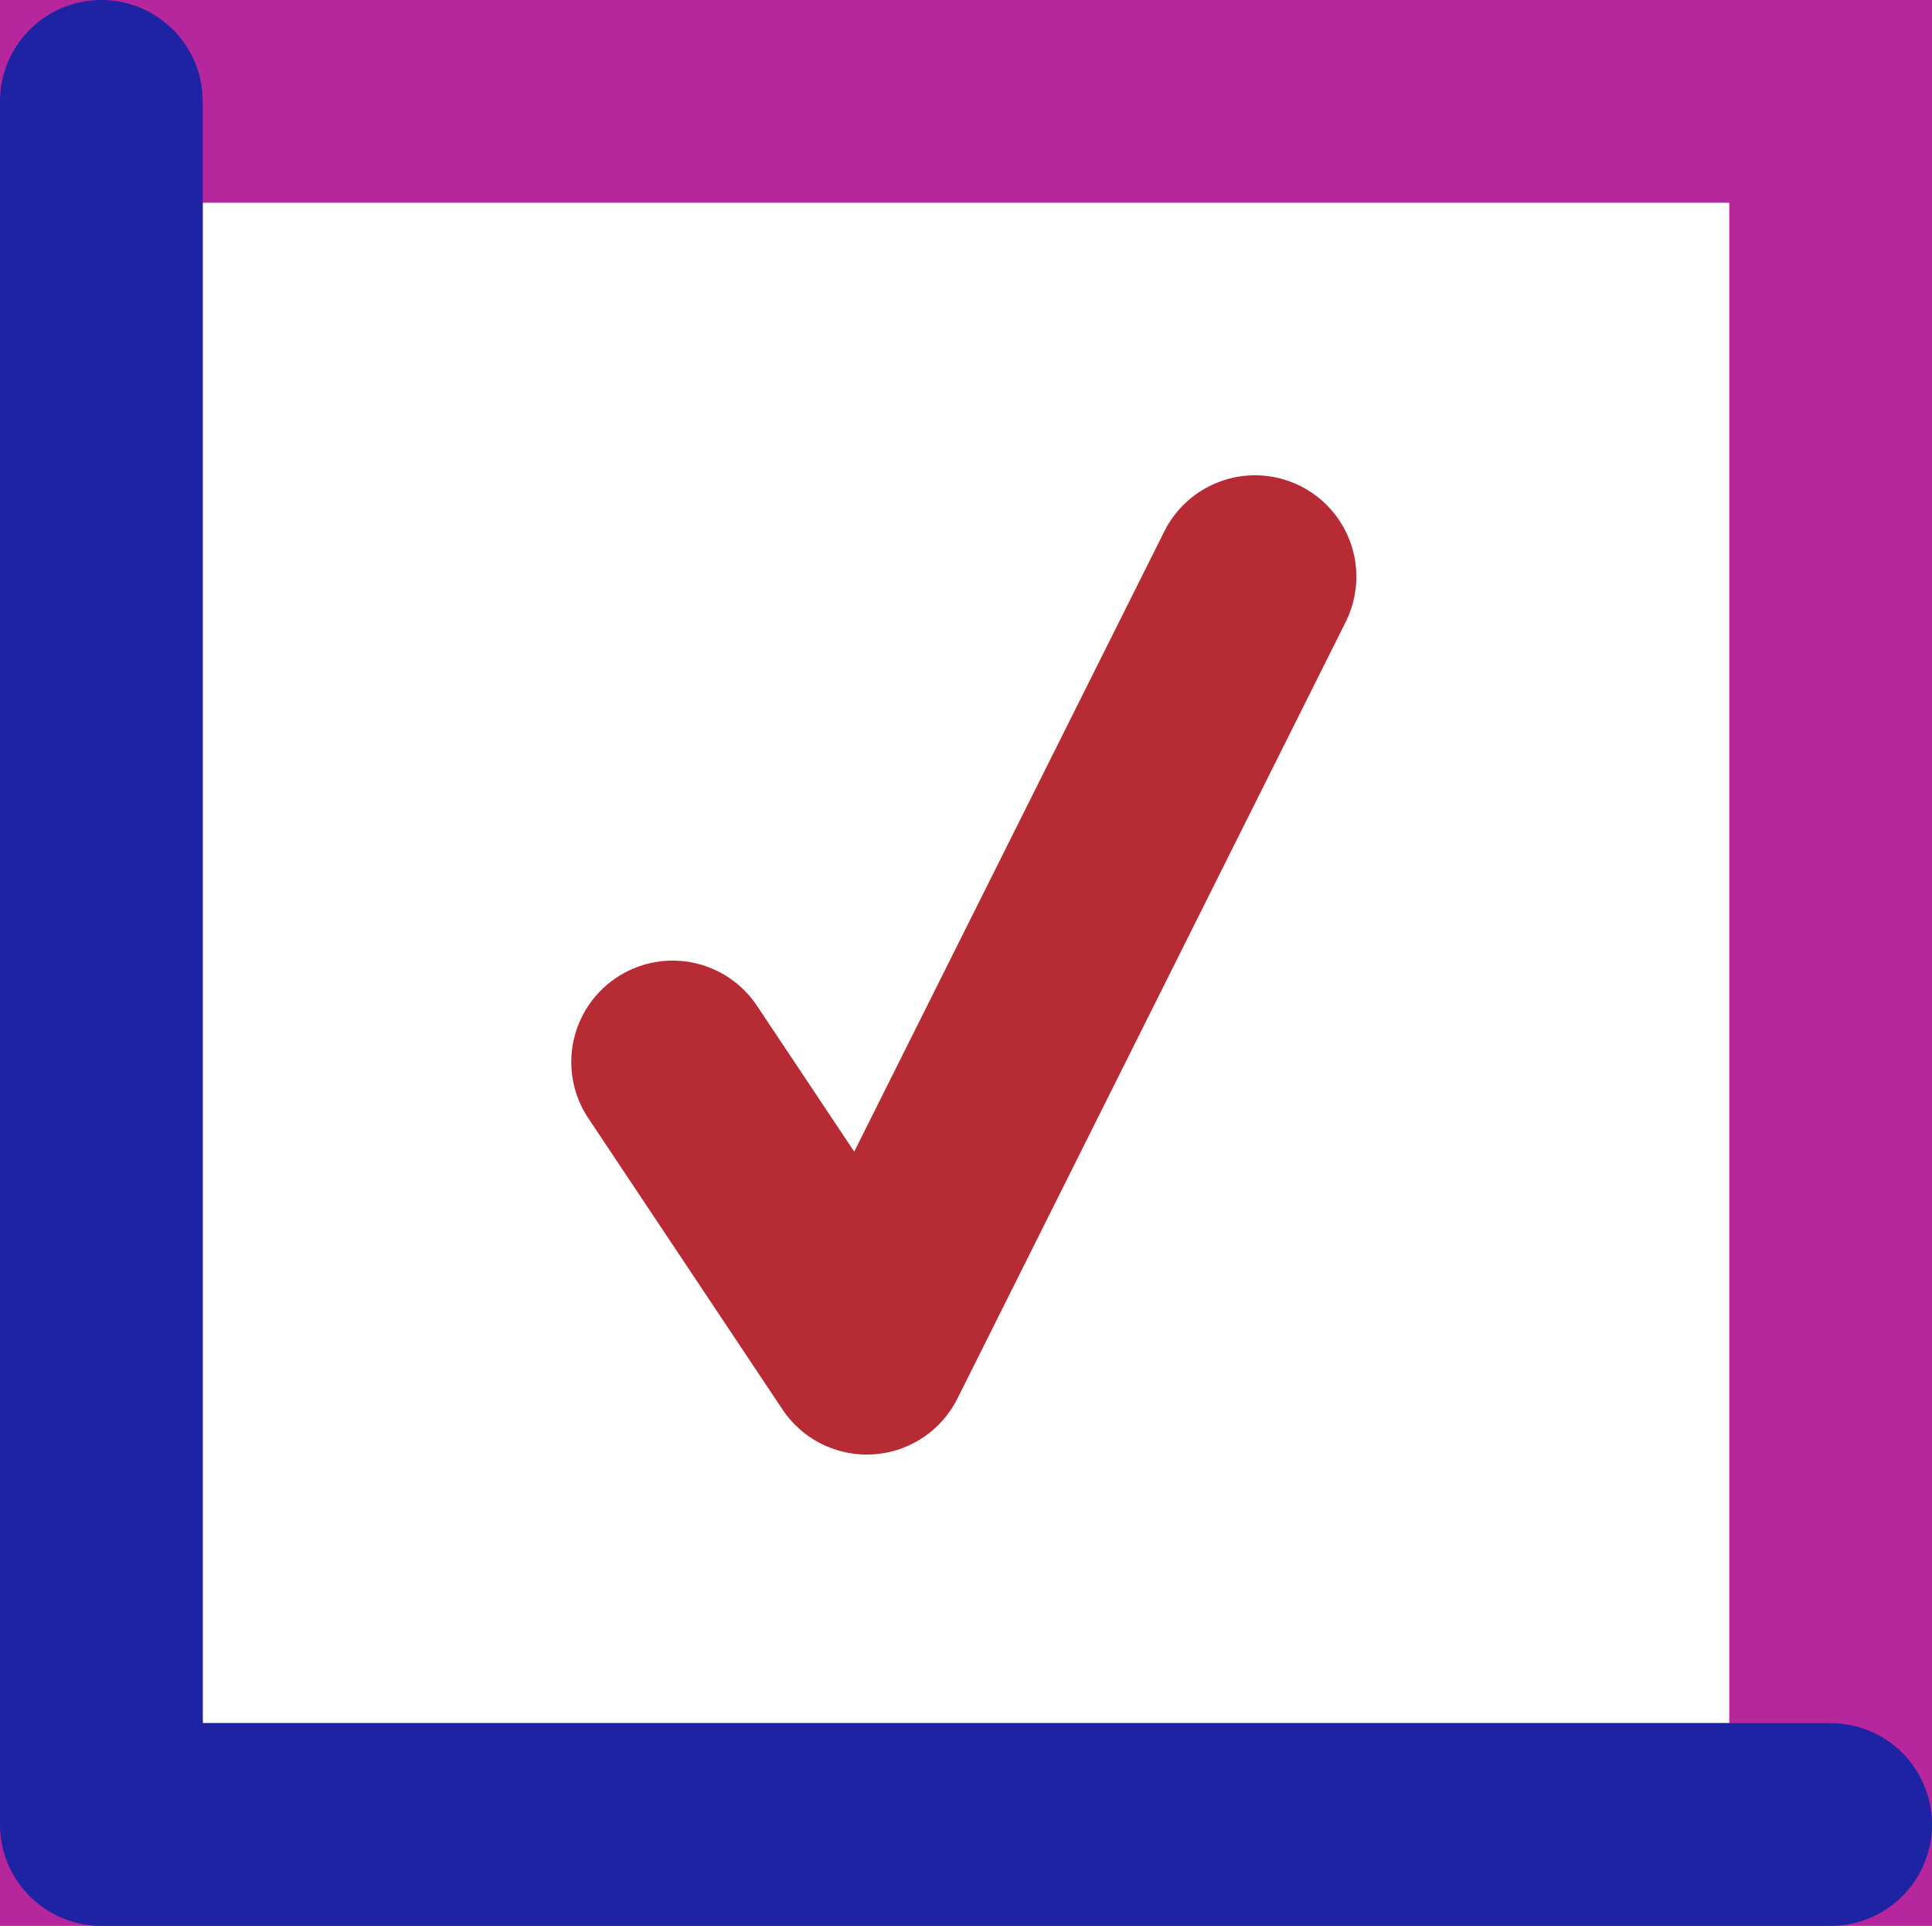
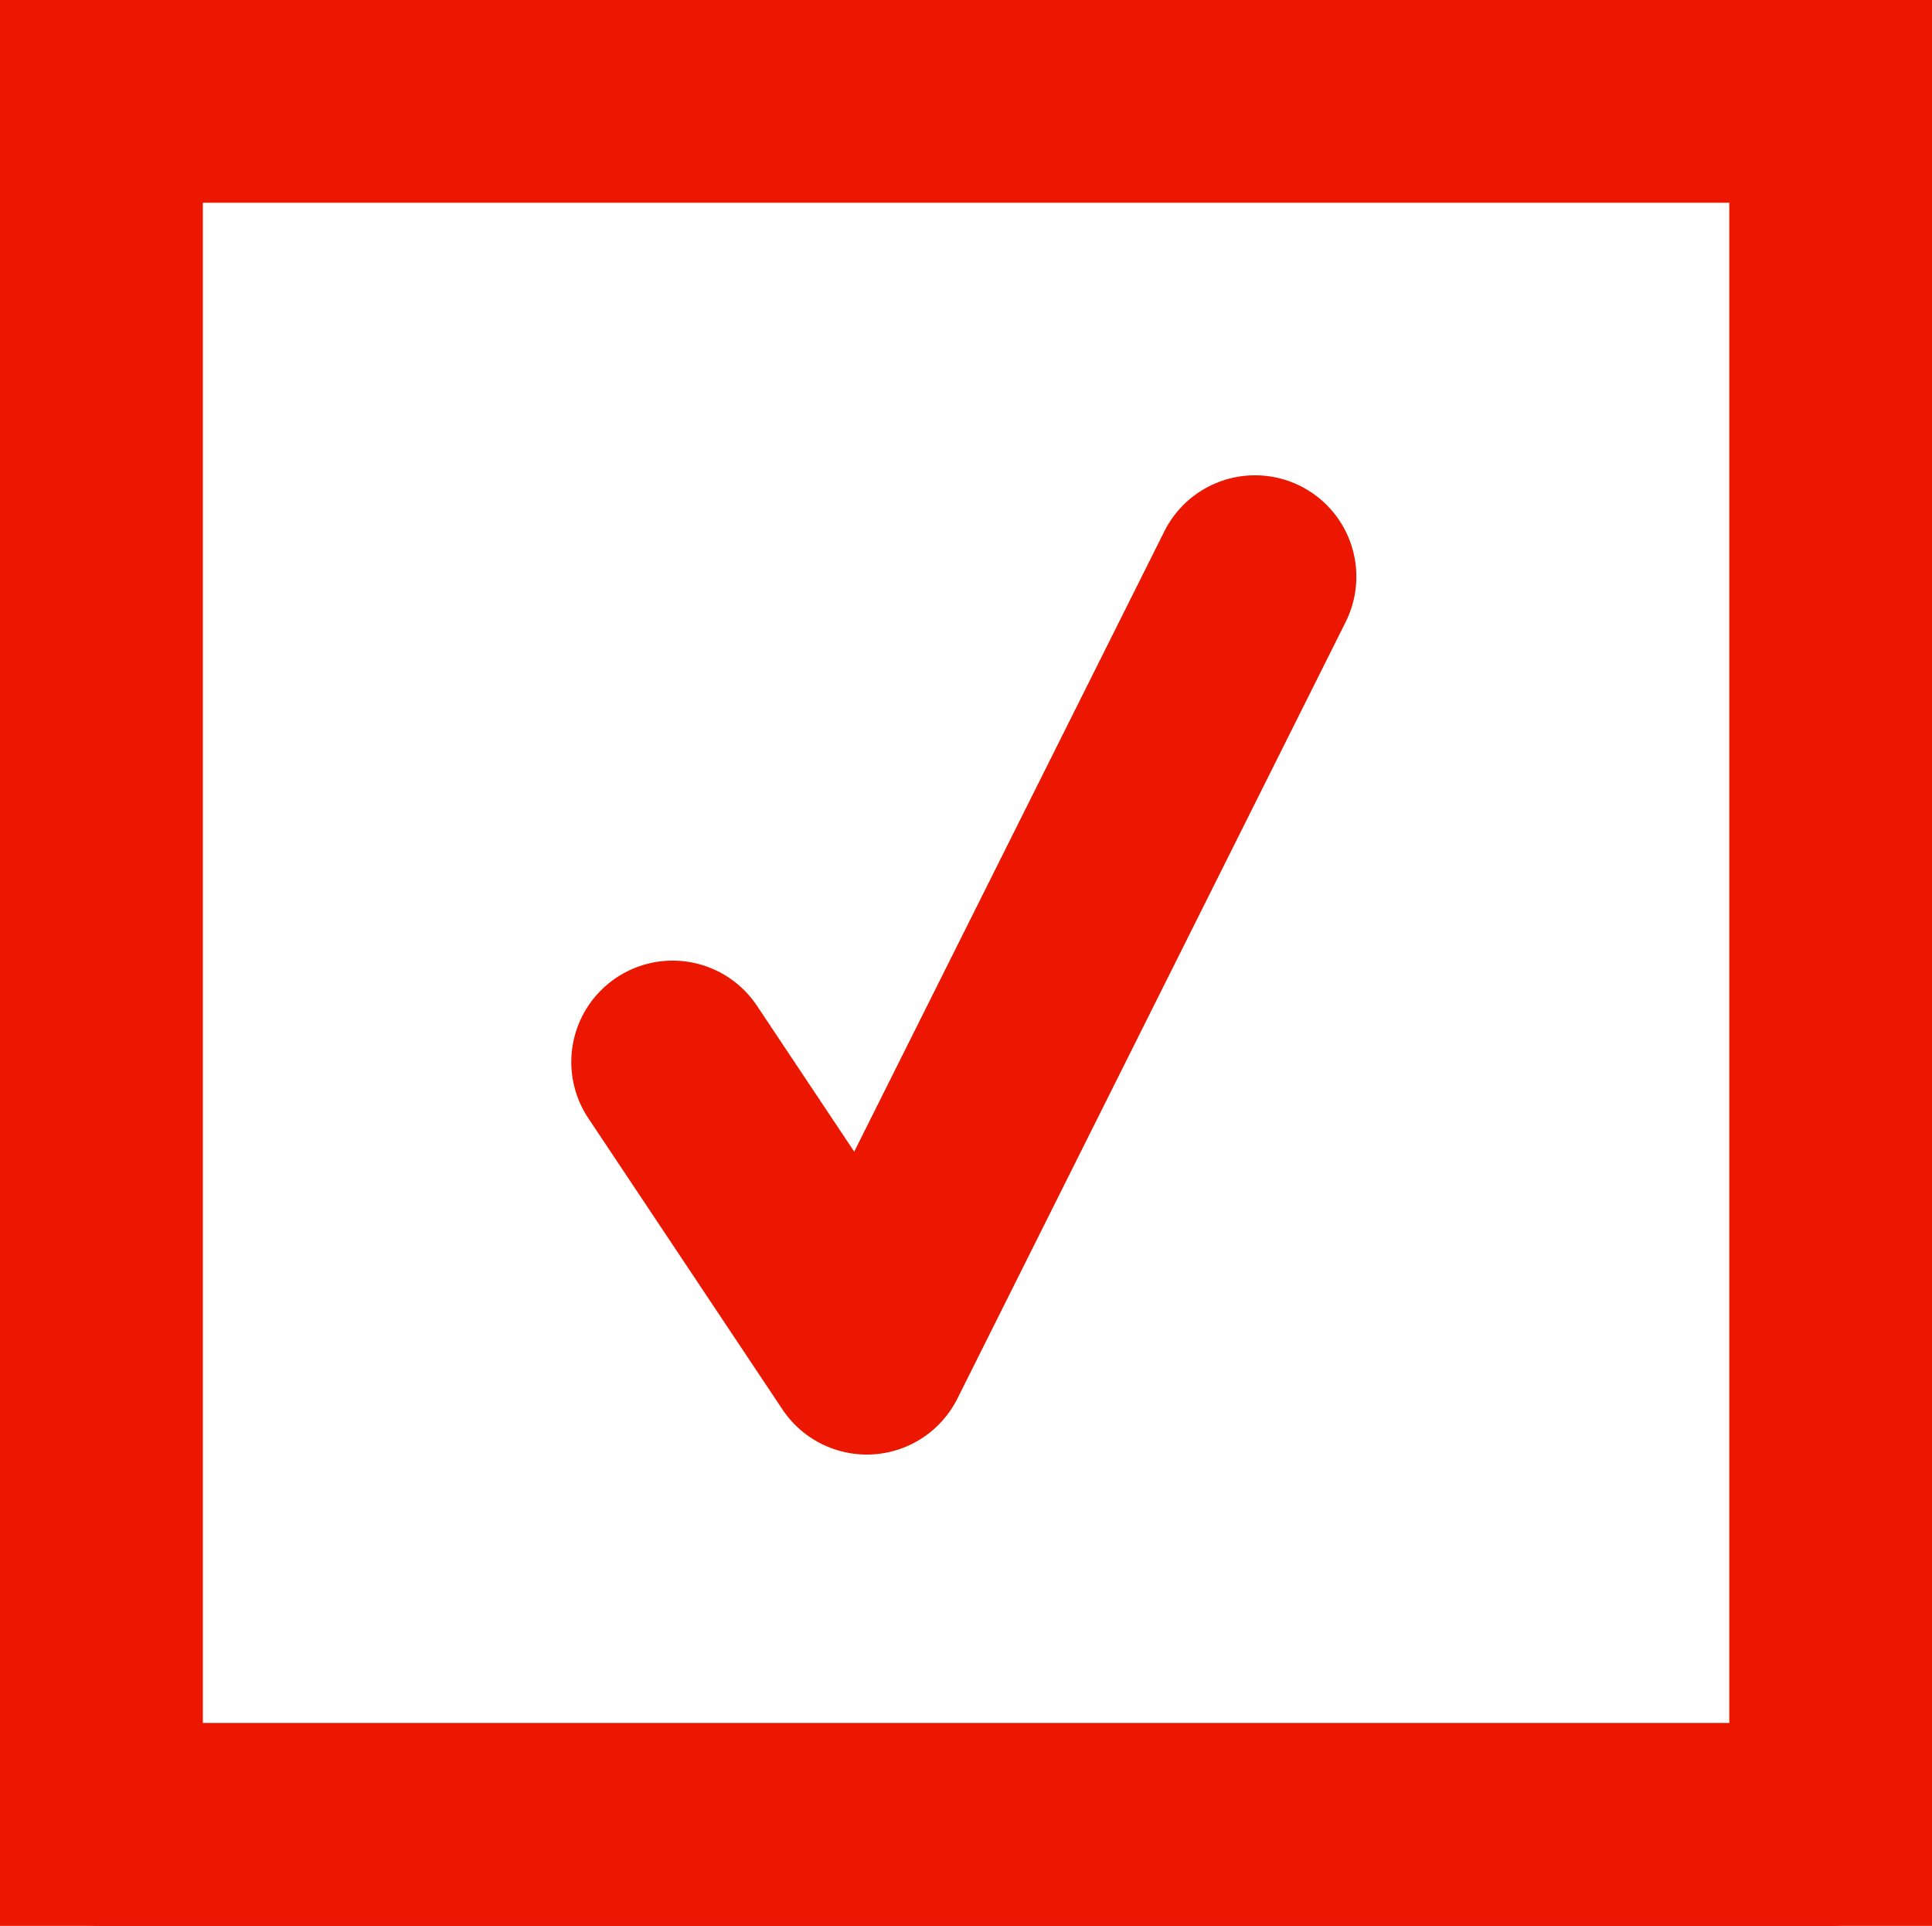
<svg xmlns="http://www.w3.org/2000/svg" width="38.124" height="38" viewBox="0 0 38.124 38">
-   <defs>
-     <style>.a,.b,.c{fill:none;stroke-linecap:round;stroke-width:4px;}.a{stroke:#b72b35;}.a,.c{stroke-linejoin:round;}.b{stroke:#b6269c;}.c{stroke:#1d23a3;}</style>
+   <defs fill="#eb1700">
+     <style>.a,.b,.c{fill:none;stroke-linecap:round;stroke-width:4px;}.a{stroke:#eb1700;}.a,.c{stroke-linejoin:round;}.b{stroke:#eb1700;}.c{stroke:#eb1700;}</style>
  </defs>
  <g transform="translate(-180 -180.065)">
-     <path class="a" d="M205.385,191.958l-7.661,15.322-3.831-5.746" transform="translate(-0.62 -0.515)" />
-     <path class="b" d="M0,0H34.124V34H0Z" transform="translate(182 182.065)" />
-     <path class="c" d="M216.124,216.065H182v-34" />
+     <path class="a" d="M205.385,191.958l-7.661,15.322-3.831-5.746" transform="translate(-0.62 -0.515)" fill="#eb1700" />
+     <path class="b" d="M0,0H34.124V34H0Z" transform="translate(182 182.065)" fill="#eb1700" />
+     <path class="c" d="M216.124,216.065H182v-34" fill="#eb1700" />
  </g>
</svg>
